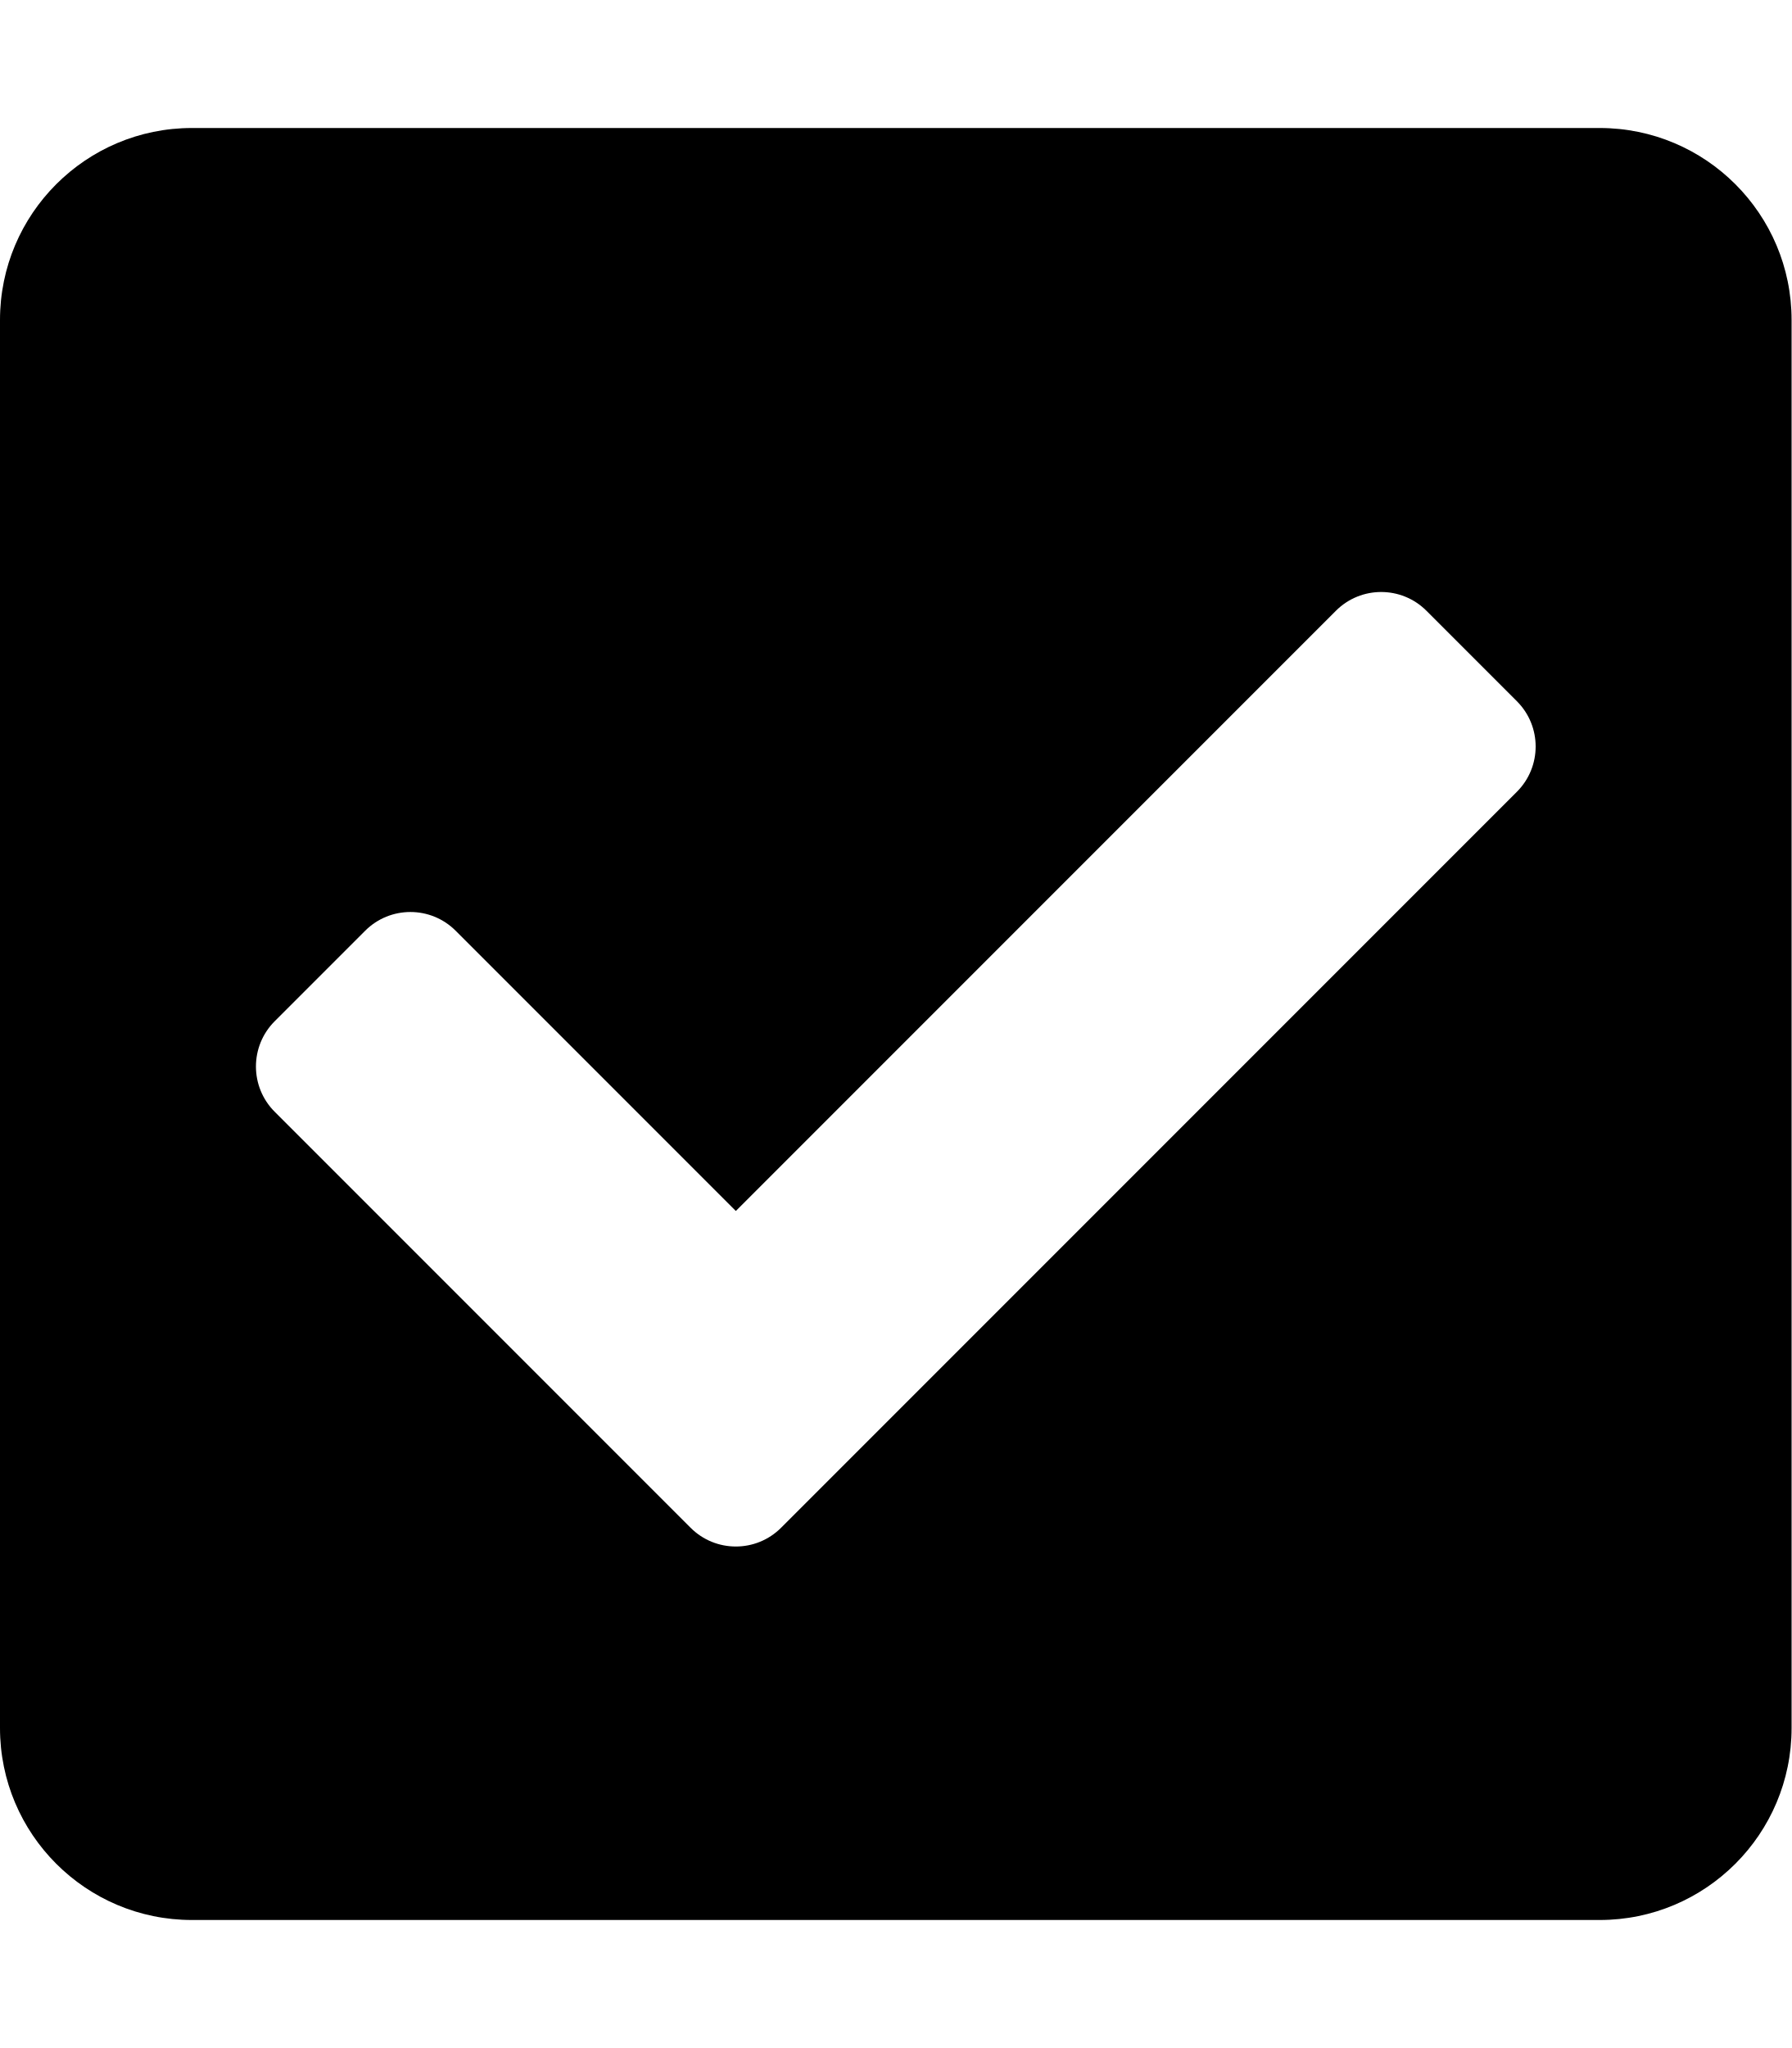
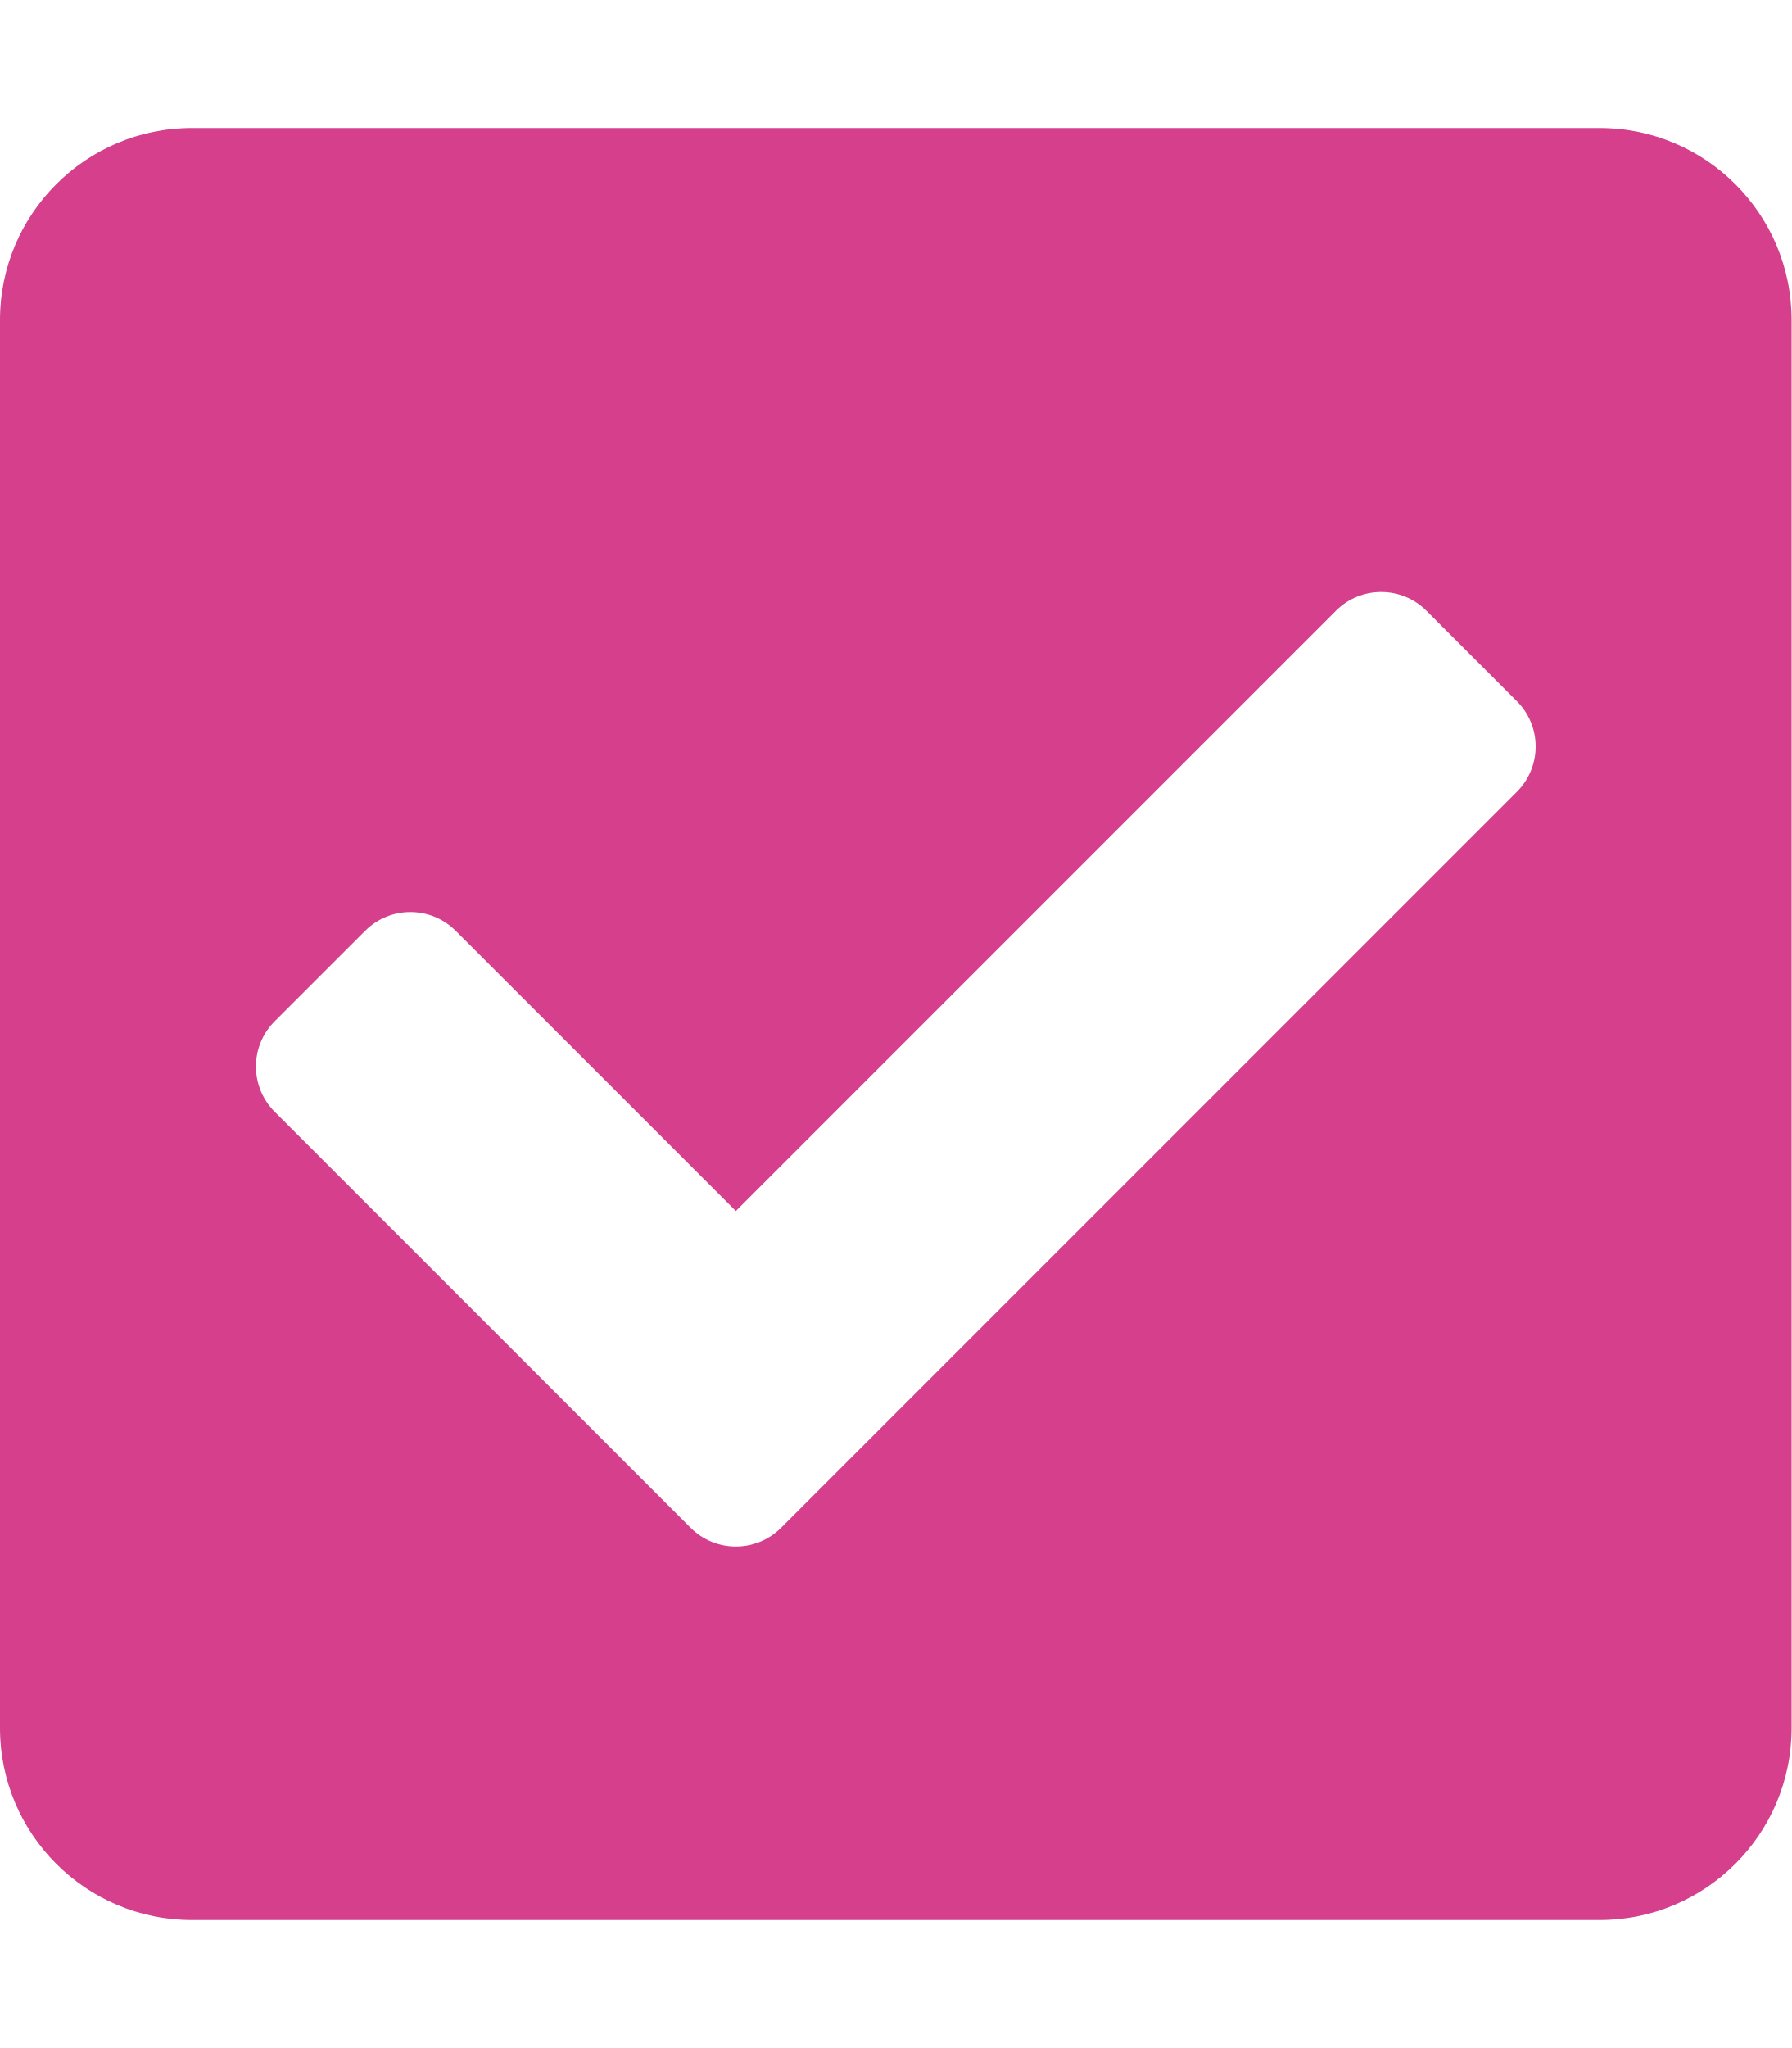
- <svg xmlns="http://www.w3.org/2000/svg" aria-hidden="true" focusable="false" data-prefix="fas" data-icon="check-square" class="svg-inline--fa fa-check-square fa-w-14" role="img" viewBox="0 0 448 512">
+ <svg xmlns="http://www.w3.org/2000/svg" aria-hidden="true" focusable="false" data-prefix="fas" data-icon="check-square" class="svg-inline--fa fa-check-square fa-w-14" style="color:#d53f8c" role="img" viewBox="0 0 448 512">
  <path fill="currentColor" d="M400 480H48c-26.51 0-48-21.49-48-48V80c0-26.51 21.49-48 48-48h352c26.51 0 48 21.49 48 48v352c0 26.51-21.49 48-48 48zm-204.686-98.059l184-184c6.248-6.248 6.248-16.379 0-22.627l-22.627-22.627c-6.248-6.248-16.379-6.249-22.628 0L184 302.745l-70.059-70.059c-6.248-6.248-16.379-6.248-22.628 0l-22.627 22.627c-6.248 6.248-6.248 16.379 0 22.627l104 104c6.249 6.25 16.379 6.25 22.628.001z" />
</svg>
